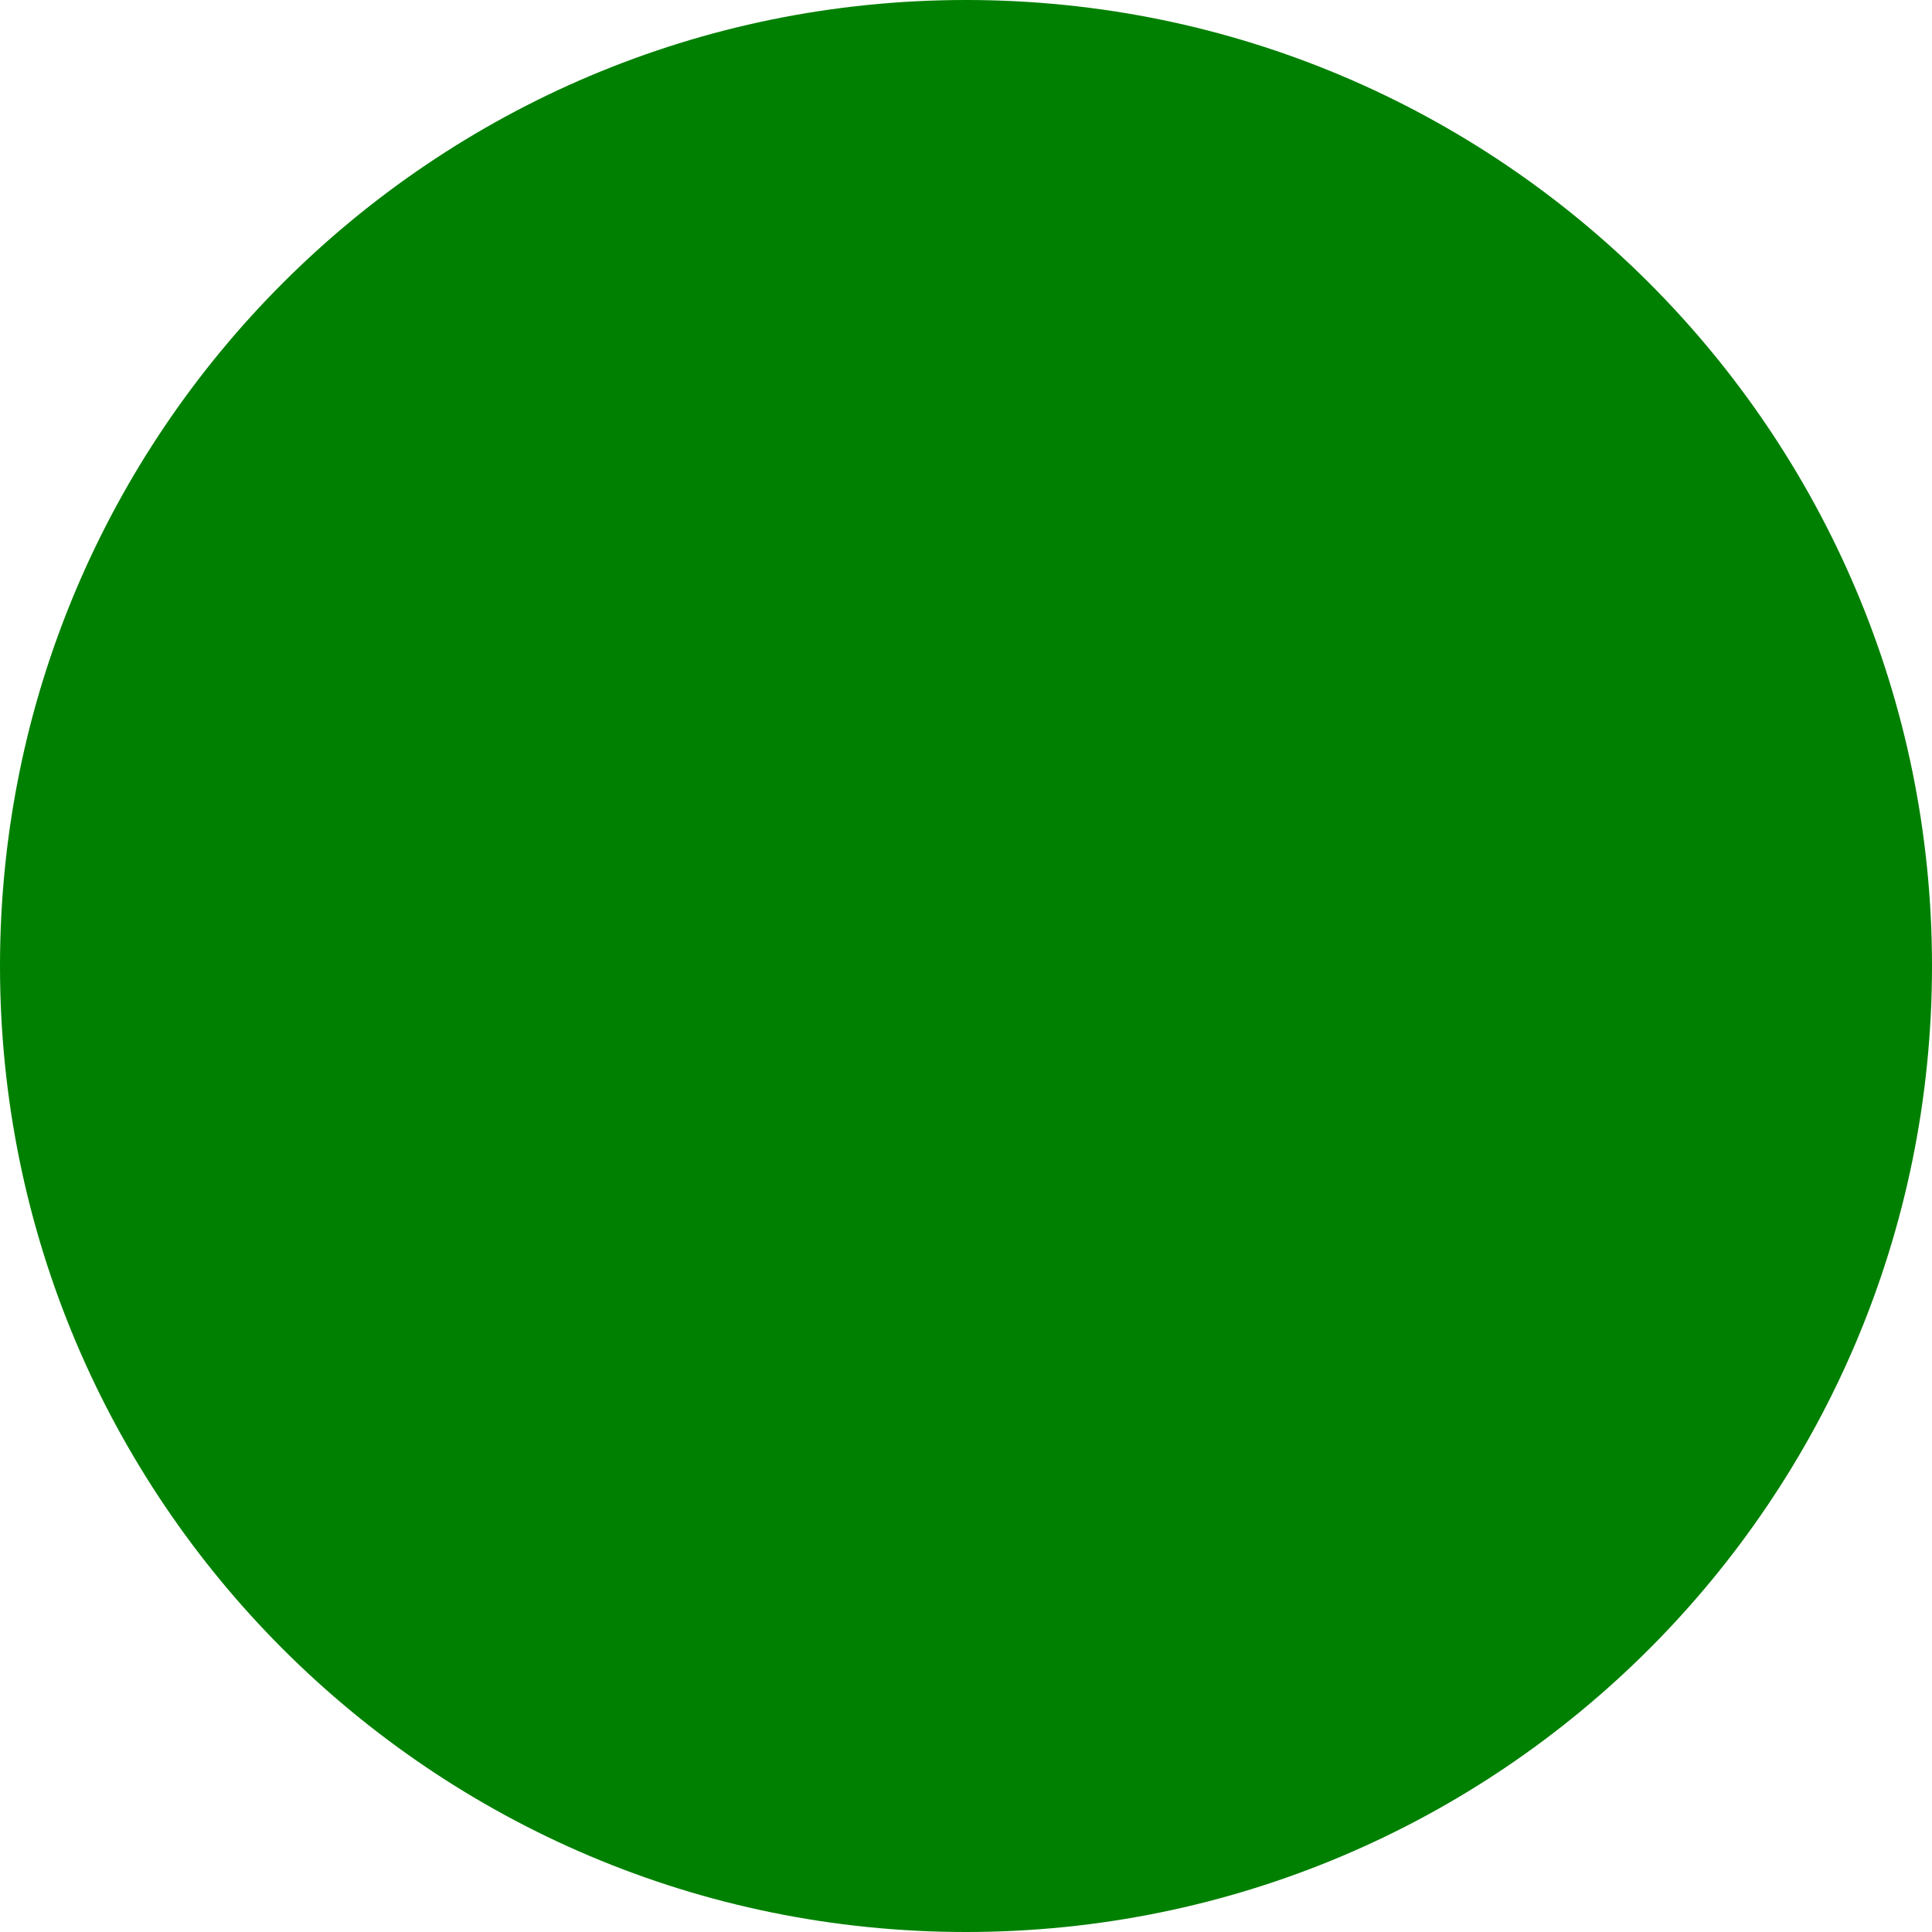
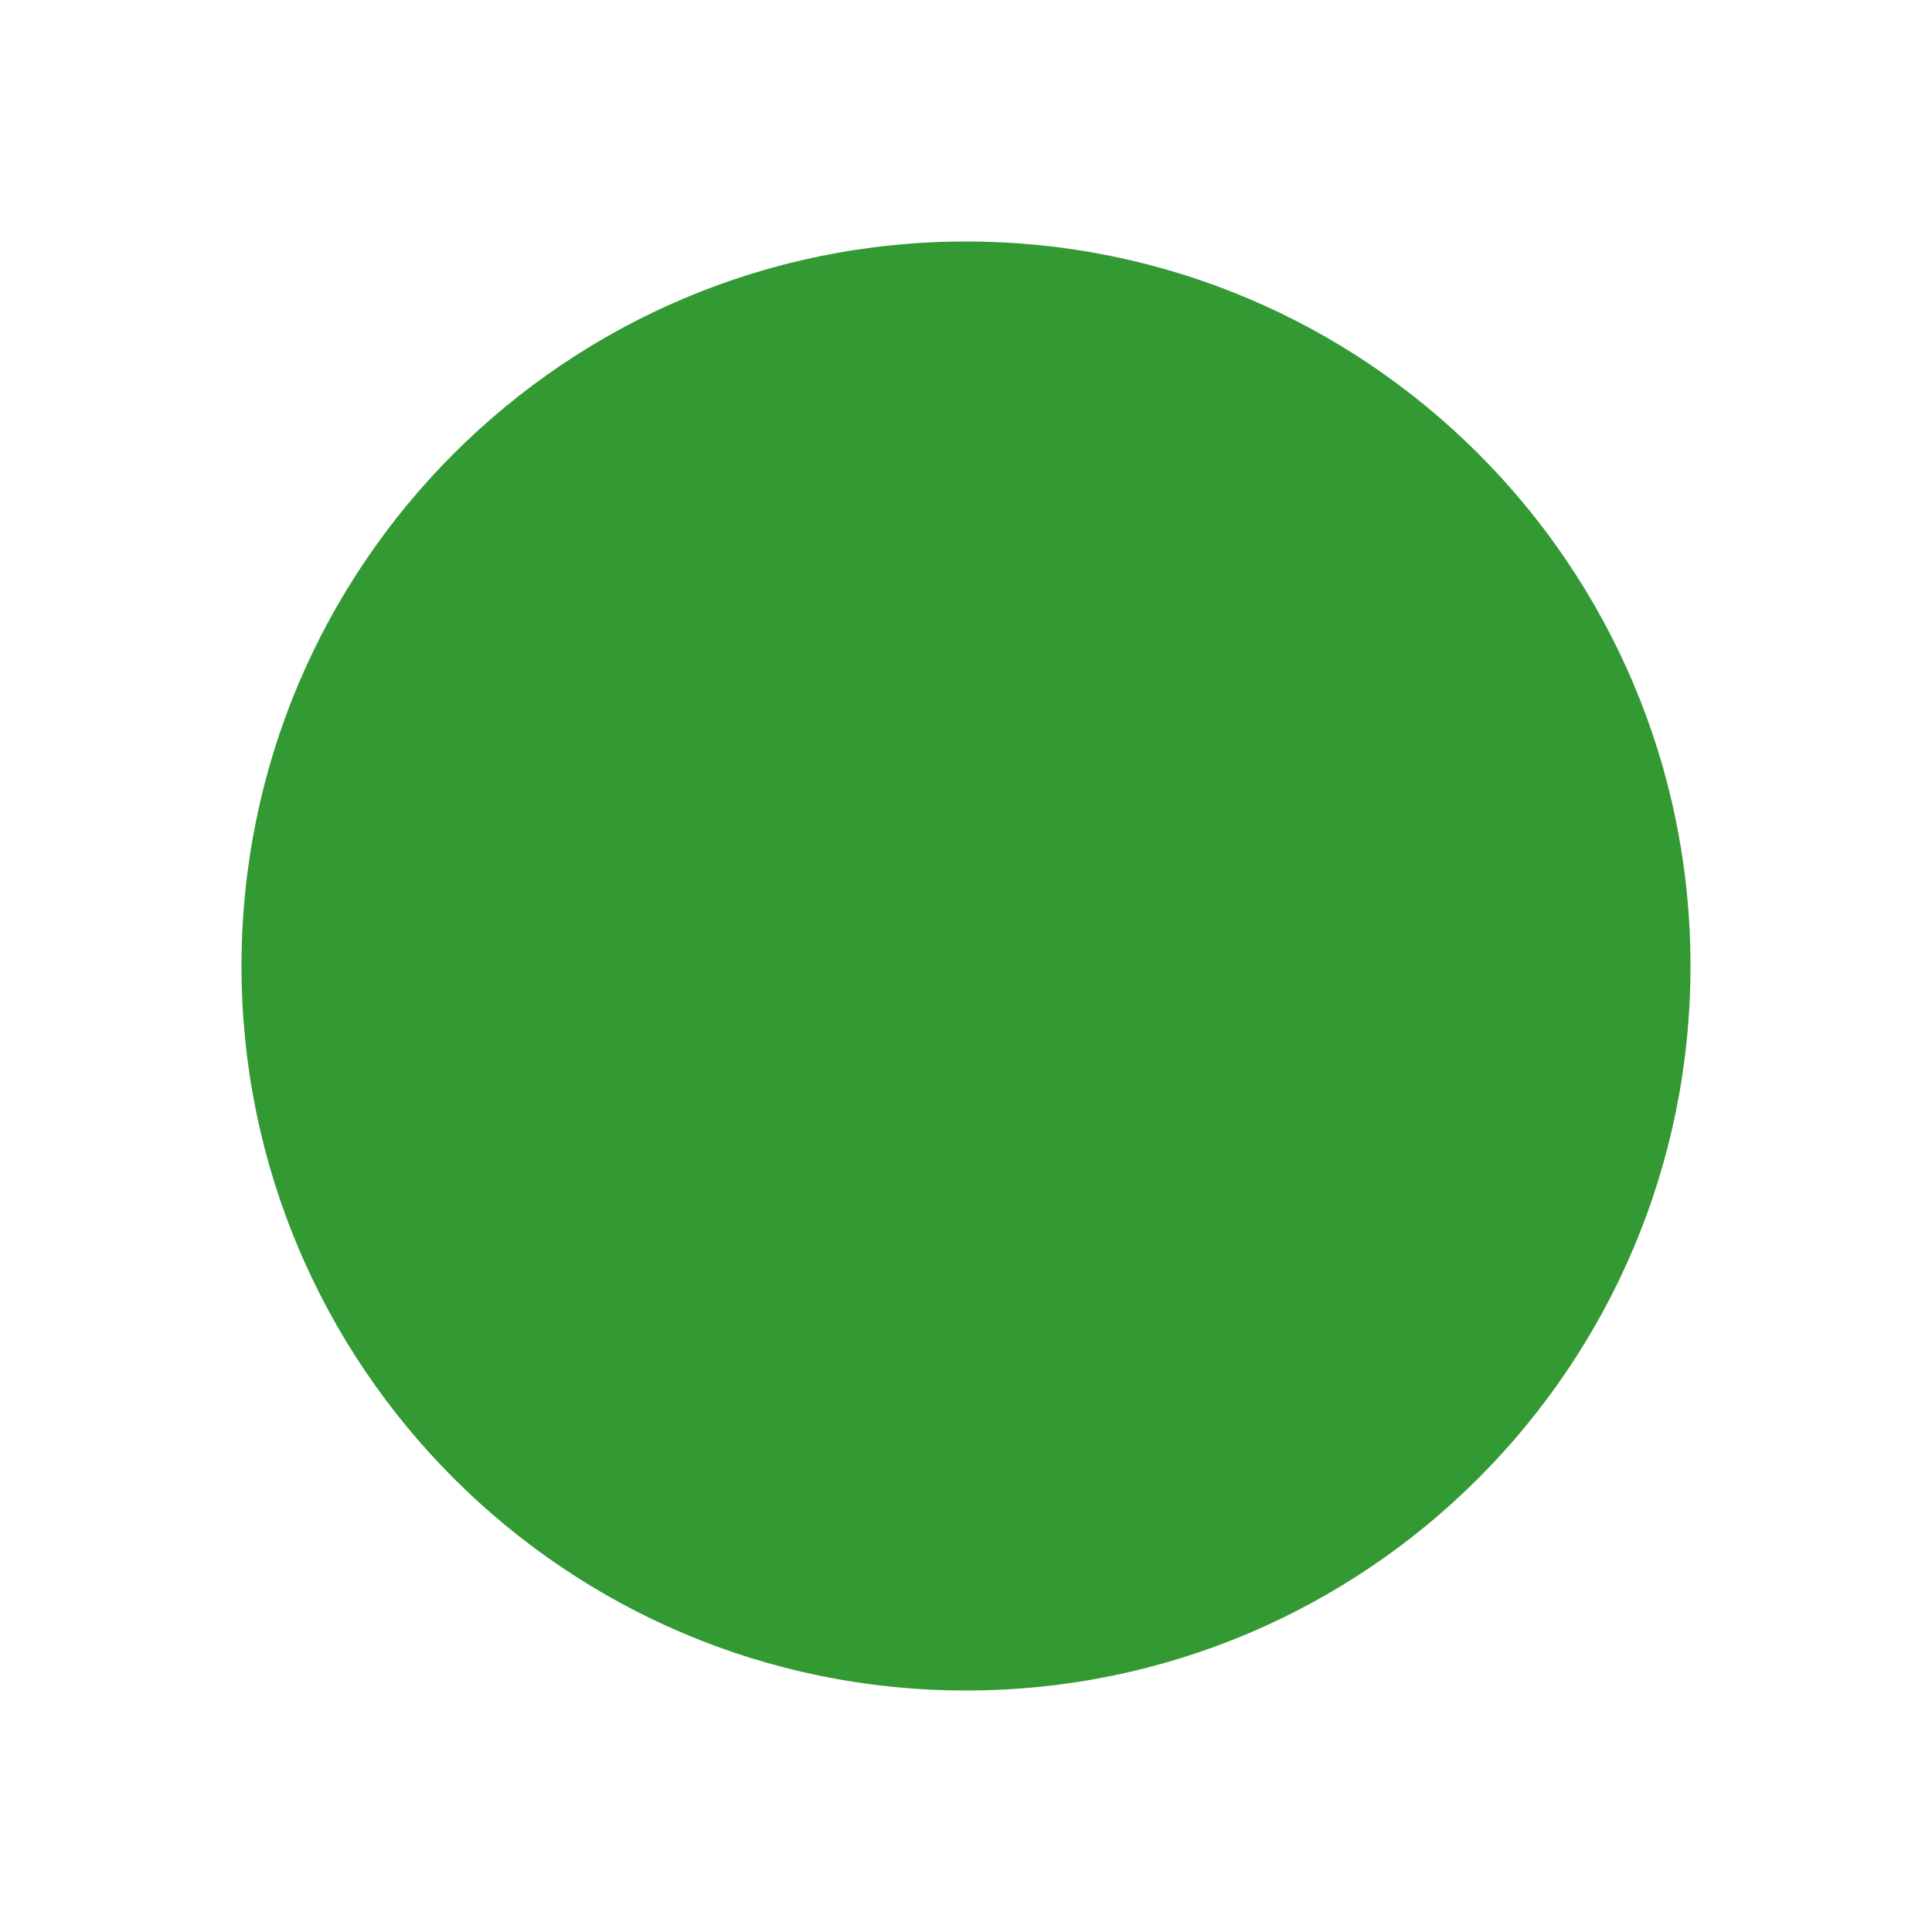
- <svg xmlns="http://www.w3.org/2000/svg" viewBox="0 0 512 512">
-   <path fill="green" d="M512 256C512 397.4 397.4 512 256 512C114.6 512 0 397.4 0 256C0 114.6 114.6 0 256 0C397.4 0 512 114.6 512 256z" />
+ <svg xmlns="http://www.w3.org/2000/svg" width="100%" height="100%" viewBox="0 0 512 512" version="1.1" xml:space="preserve" style="fill-rule:evenodd;clip-rule:evenodd;stroke-linejoin:round;stroke-miterlimit:2;">
+   <g transform="matrix(0.75,0,0,0.75,64,64)">
+     <path d="M512,256C512,397.4 397.4,512 256,512C114.6,512 0,397.4 0,256C0,114.6 114.6,0 256,0C397.4,0 512,114.6 512,256Z" style="fill:rgb(51,153,51);fill-rule:nonzero;" />
+   </g>
</svg>
